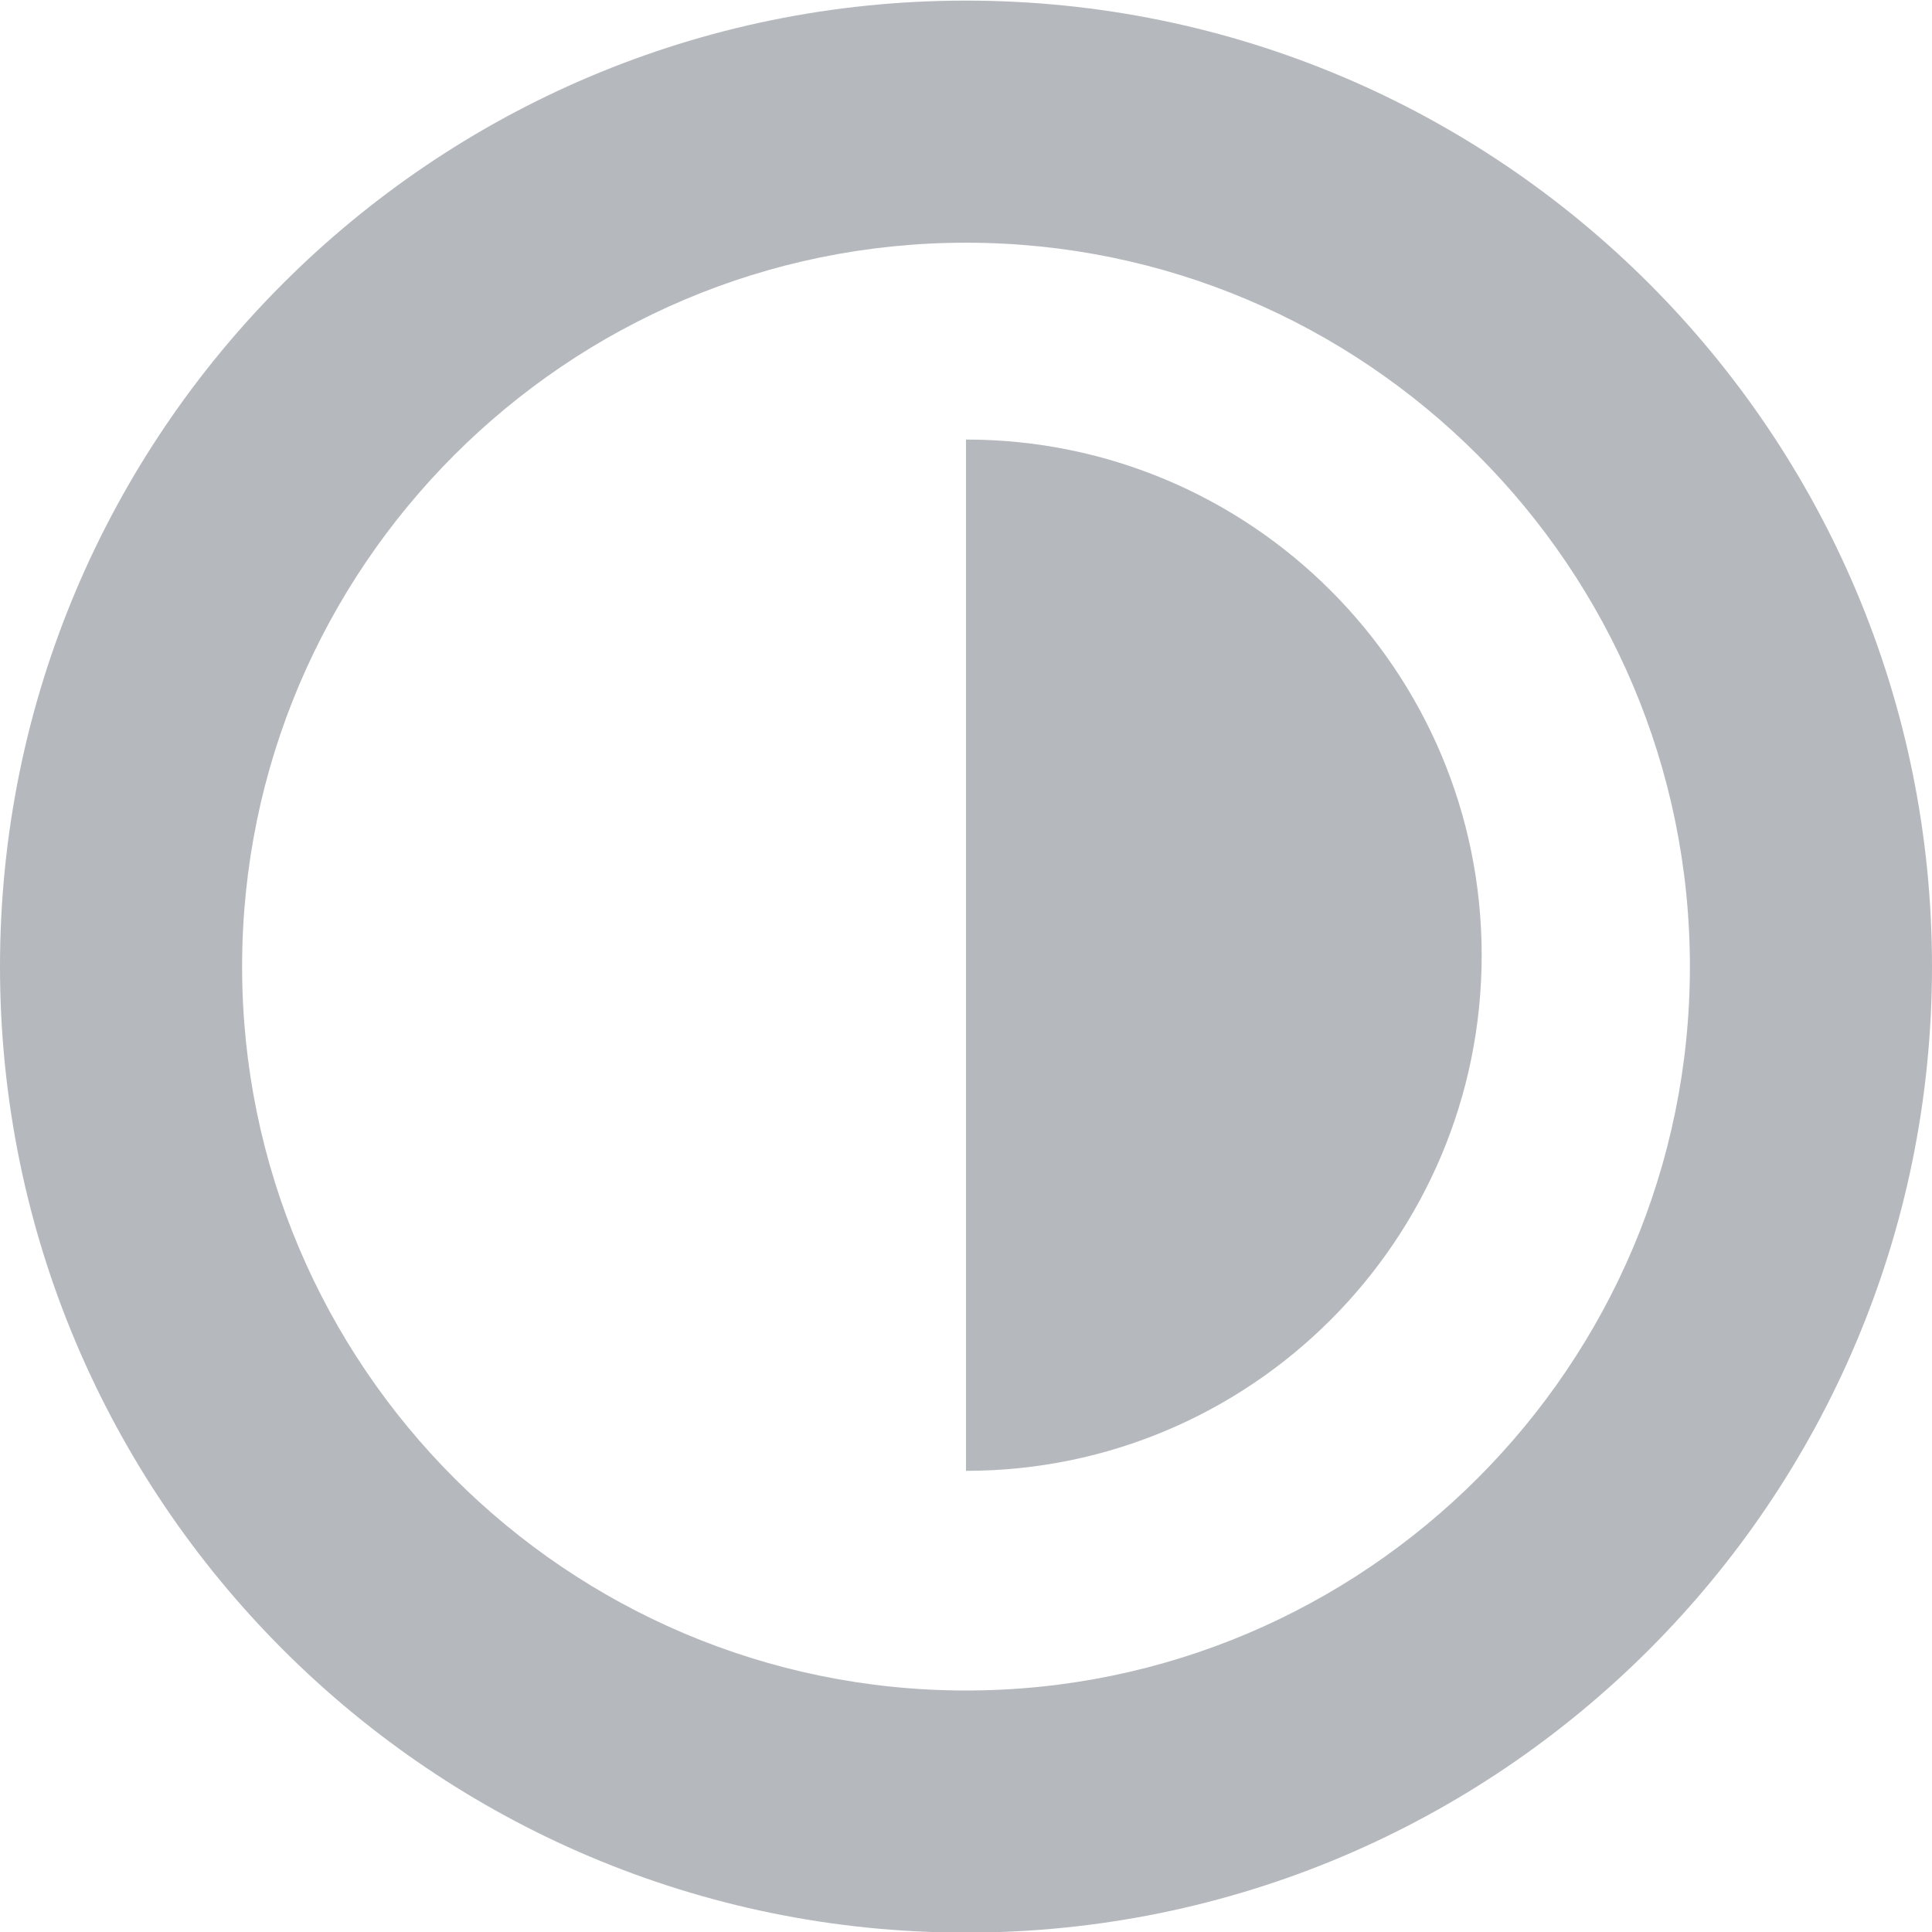
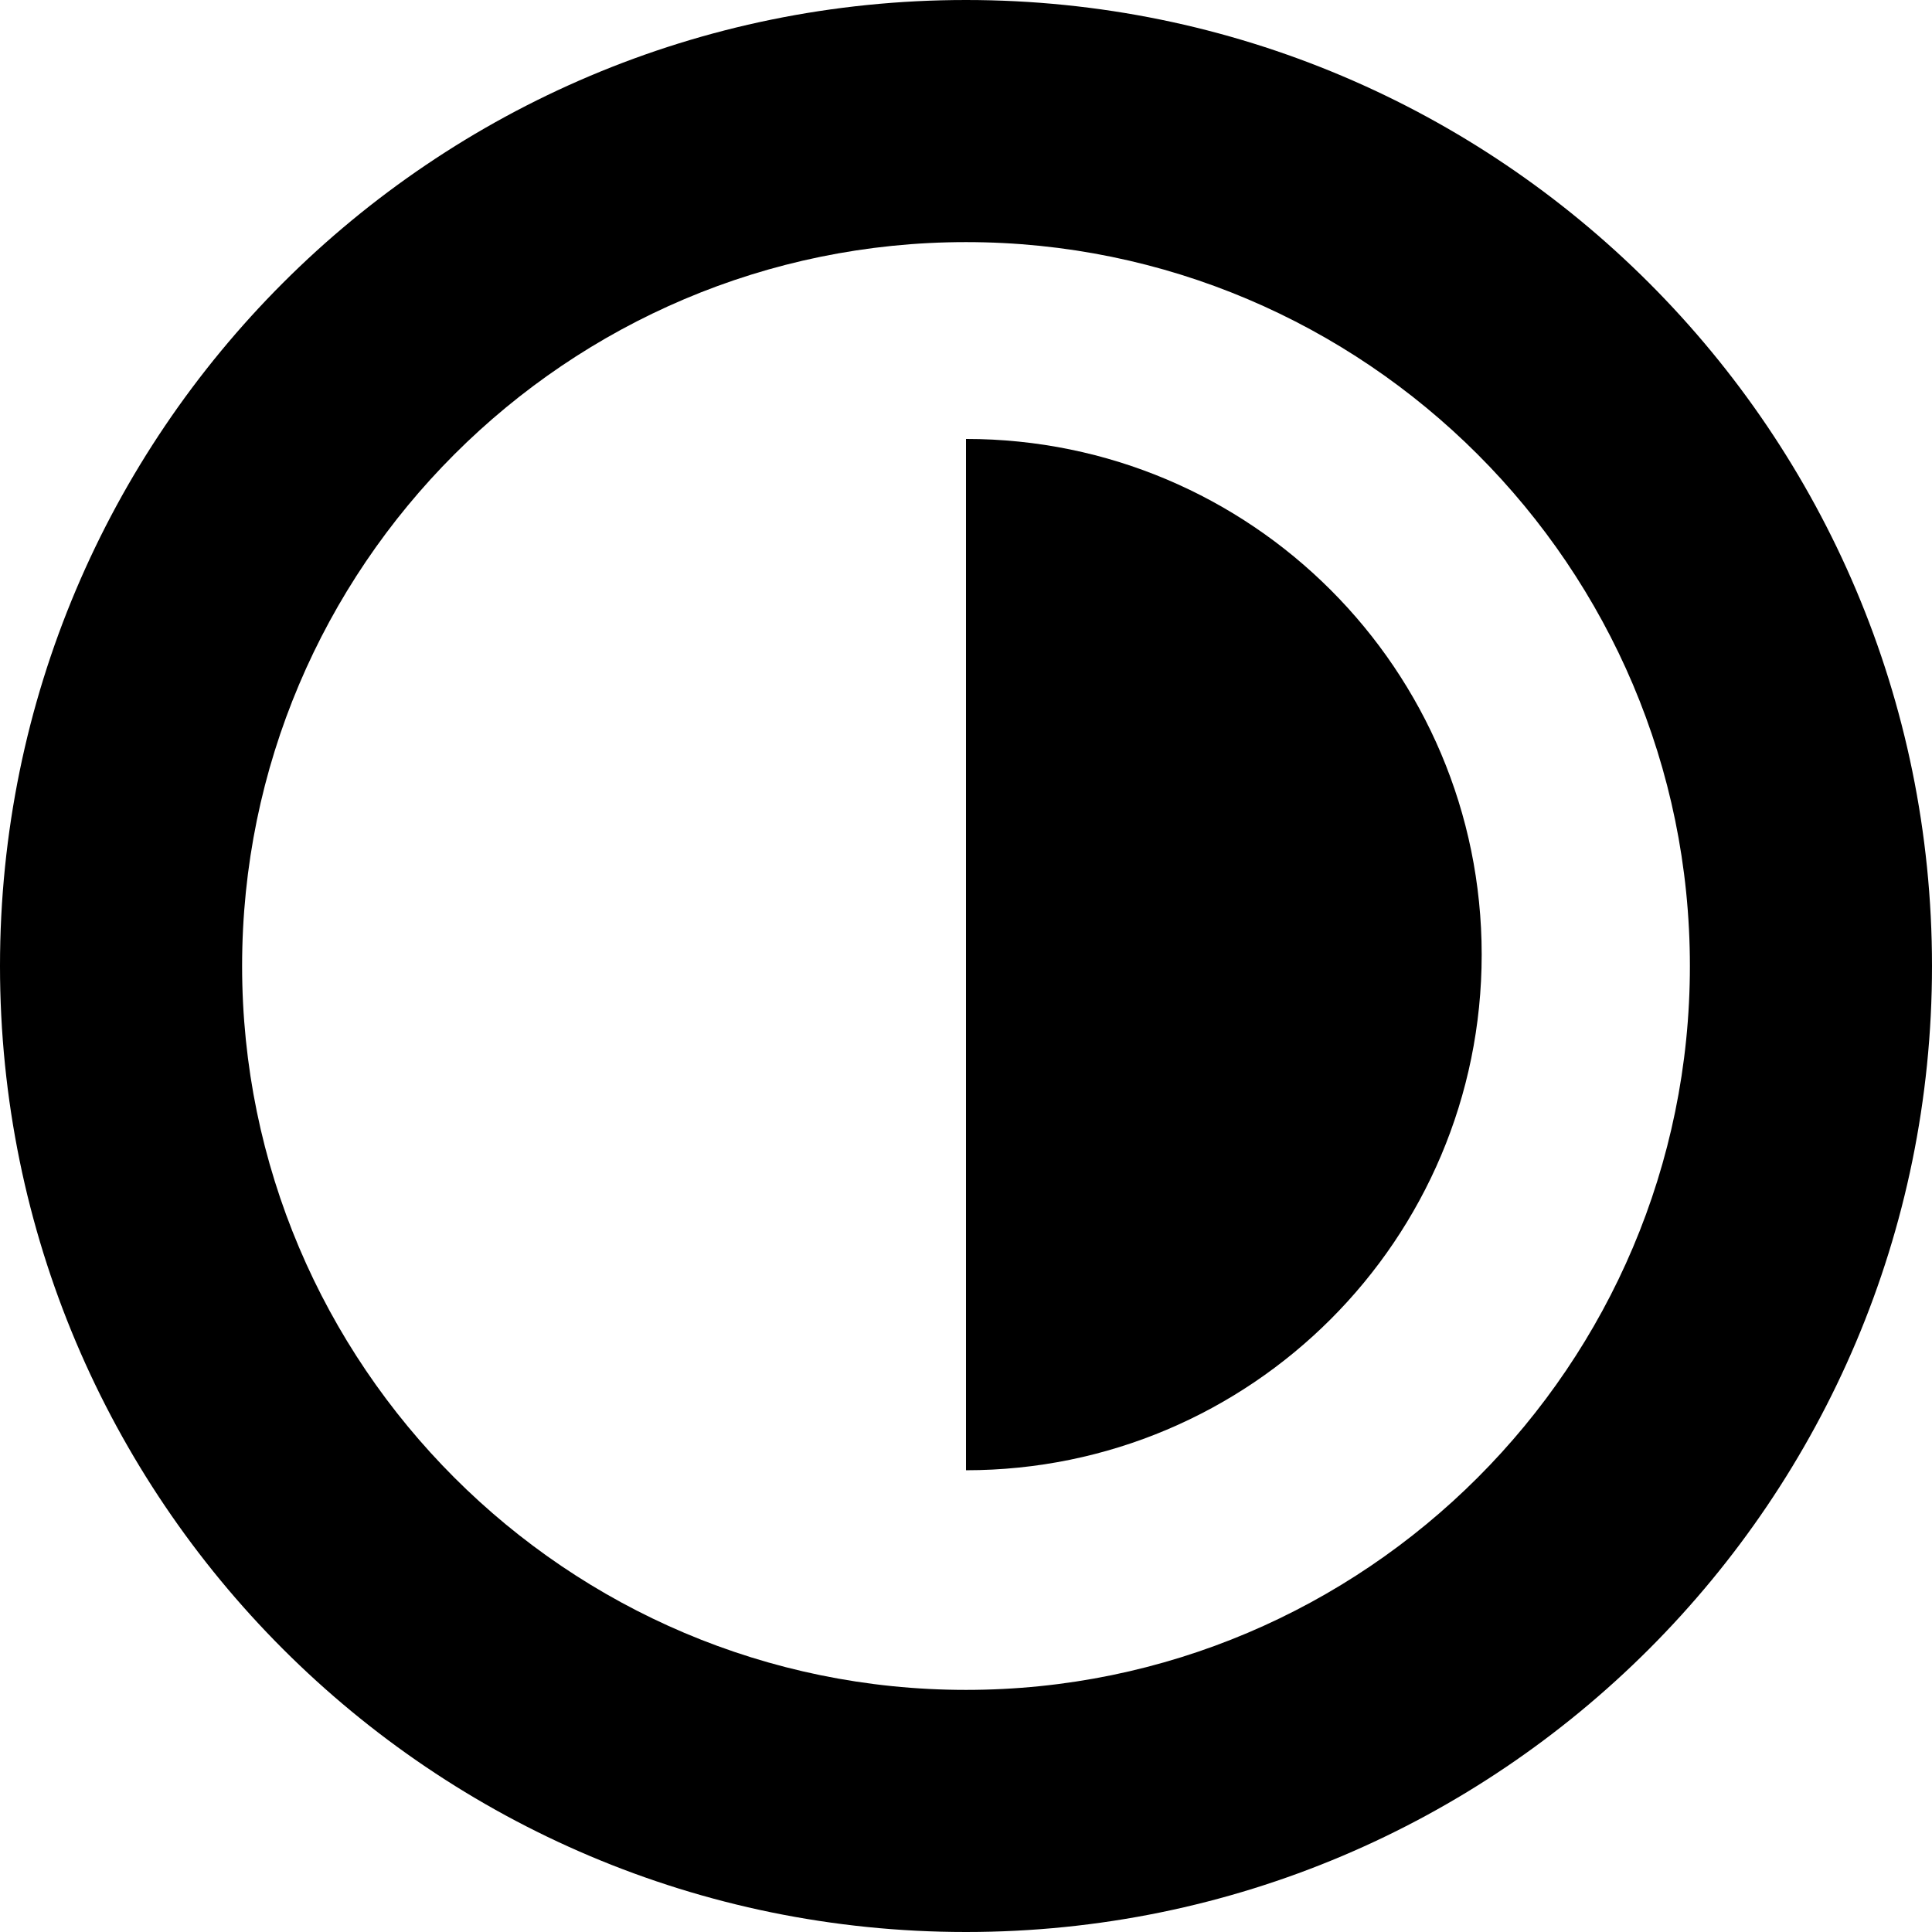
- <svg xmlns="http://www.w3.org/2000/svg" version="1.0" id="Layer_1" x="0px" y="0px" width="48" height="48" viewBox="-35.422 -7.96 31.92 31.9" enable-background="new -35.422 -7.96 31.92 31.92" xml:space="preserve">
-   <path fill="#b5b9be" d="M-19.462-3.96c6.595,0,11.96,5.365,11.96,11.96s-5.365,11.96-11.96,11.96S-31.422,14.595-31.422,8 S-26.057-3.96-19.462-3.96 M-19.462-7.96c-8.814,0-15.96,7.145-15.96,15.96c0,8.813,7.146,15.96,15.96,15.96S-3.502,16.813-3.502,8 C-3.502-0.815-10.648-7.96-19.462-7.96L-19.462-7.96z" />
-   <path fill="#b5b9be" d="M-19.462,16.331c4.706,0,8.52-3.813,8.52-8.52c0-4.705-3.813-8.519-8.52-8.519" />
+ <svg xmlns="http://www.w3.org/2000/svg" viewBox="-35.422 -7.96 31.92 31.92" width="32" height="32">
+   <path d="M-19.462-3.96c6.595,0,11.96,5.365,11.96,11.96s-5.365,11.96-11.96,11.96S-31.422,14.595-31.422,8 S-26.057-3.96-19.462-3.96 M-19.462-7.96c-8.814,0-15.96,7.145-15.96,15.96c0,8.813,7.146,15.96,15.96,15.96S-3.502,16.813-3.502,8 C-3.502-0.815-10.648-7.96-19.462-7.96L-19.462-7.96z">    </path>
+   <path d="M-19.462,16.331c4.706,0,8.52-3.813,8.52-8.52c0-4.705-3.813-8.519-8.52-8.519" />
</svg>
